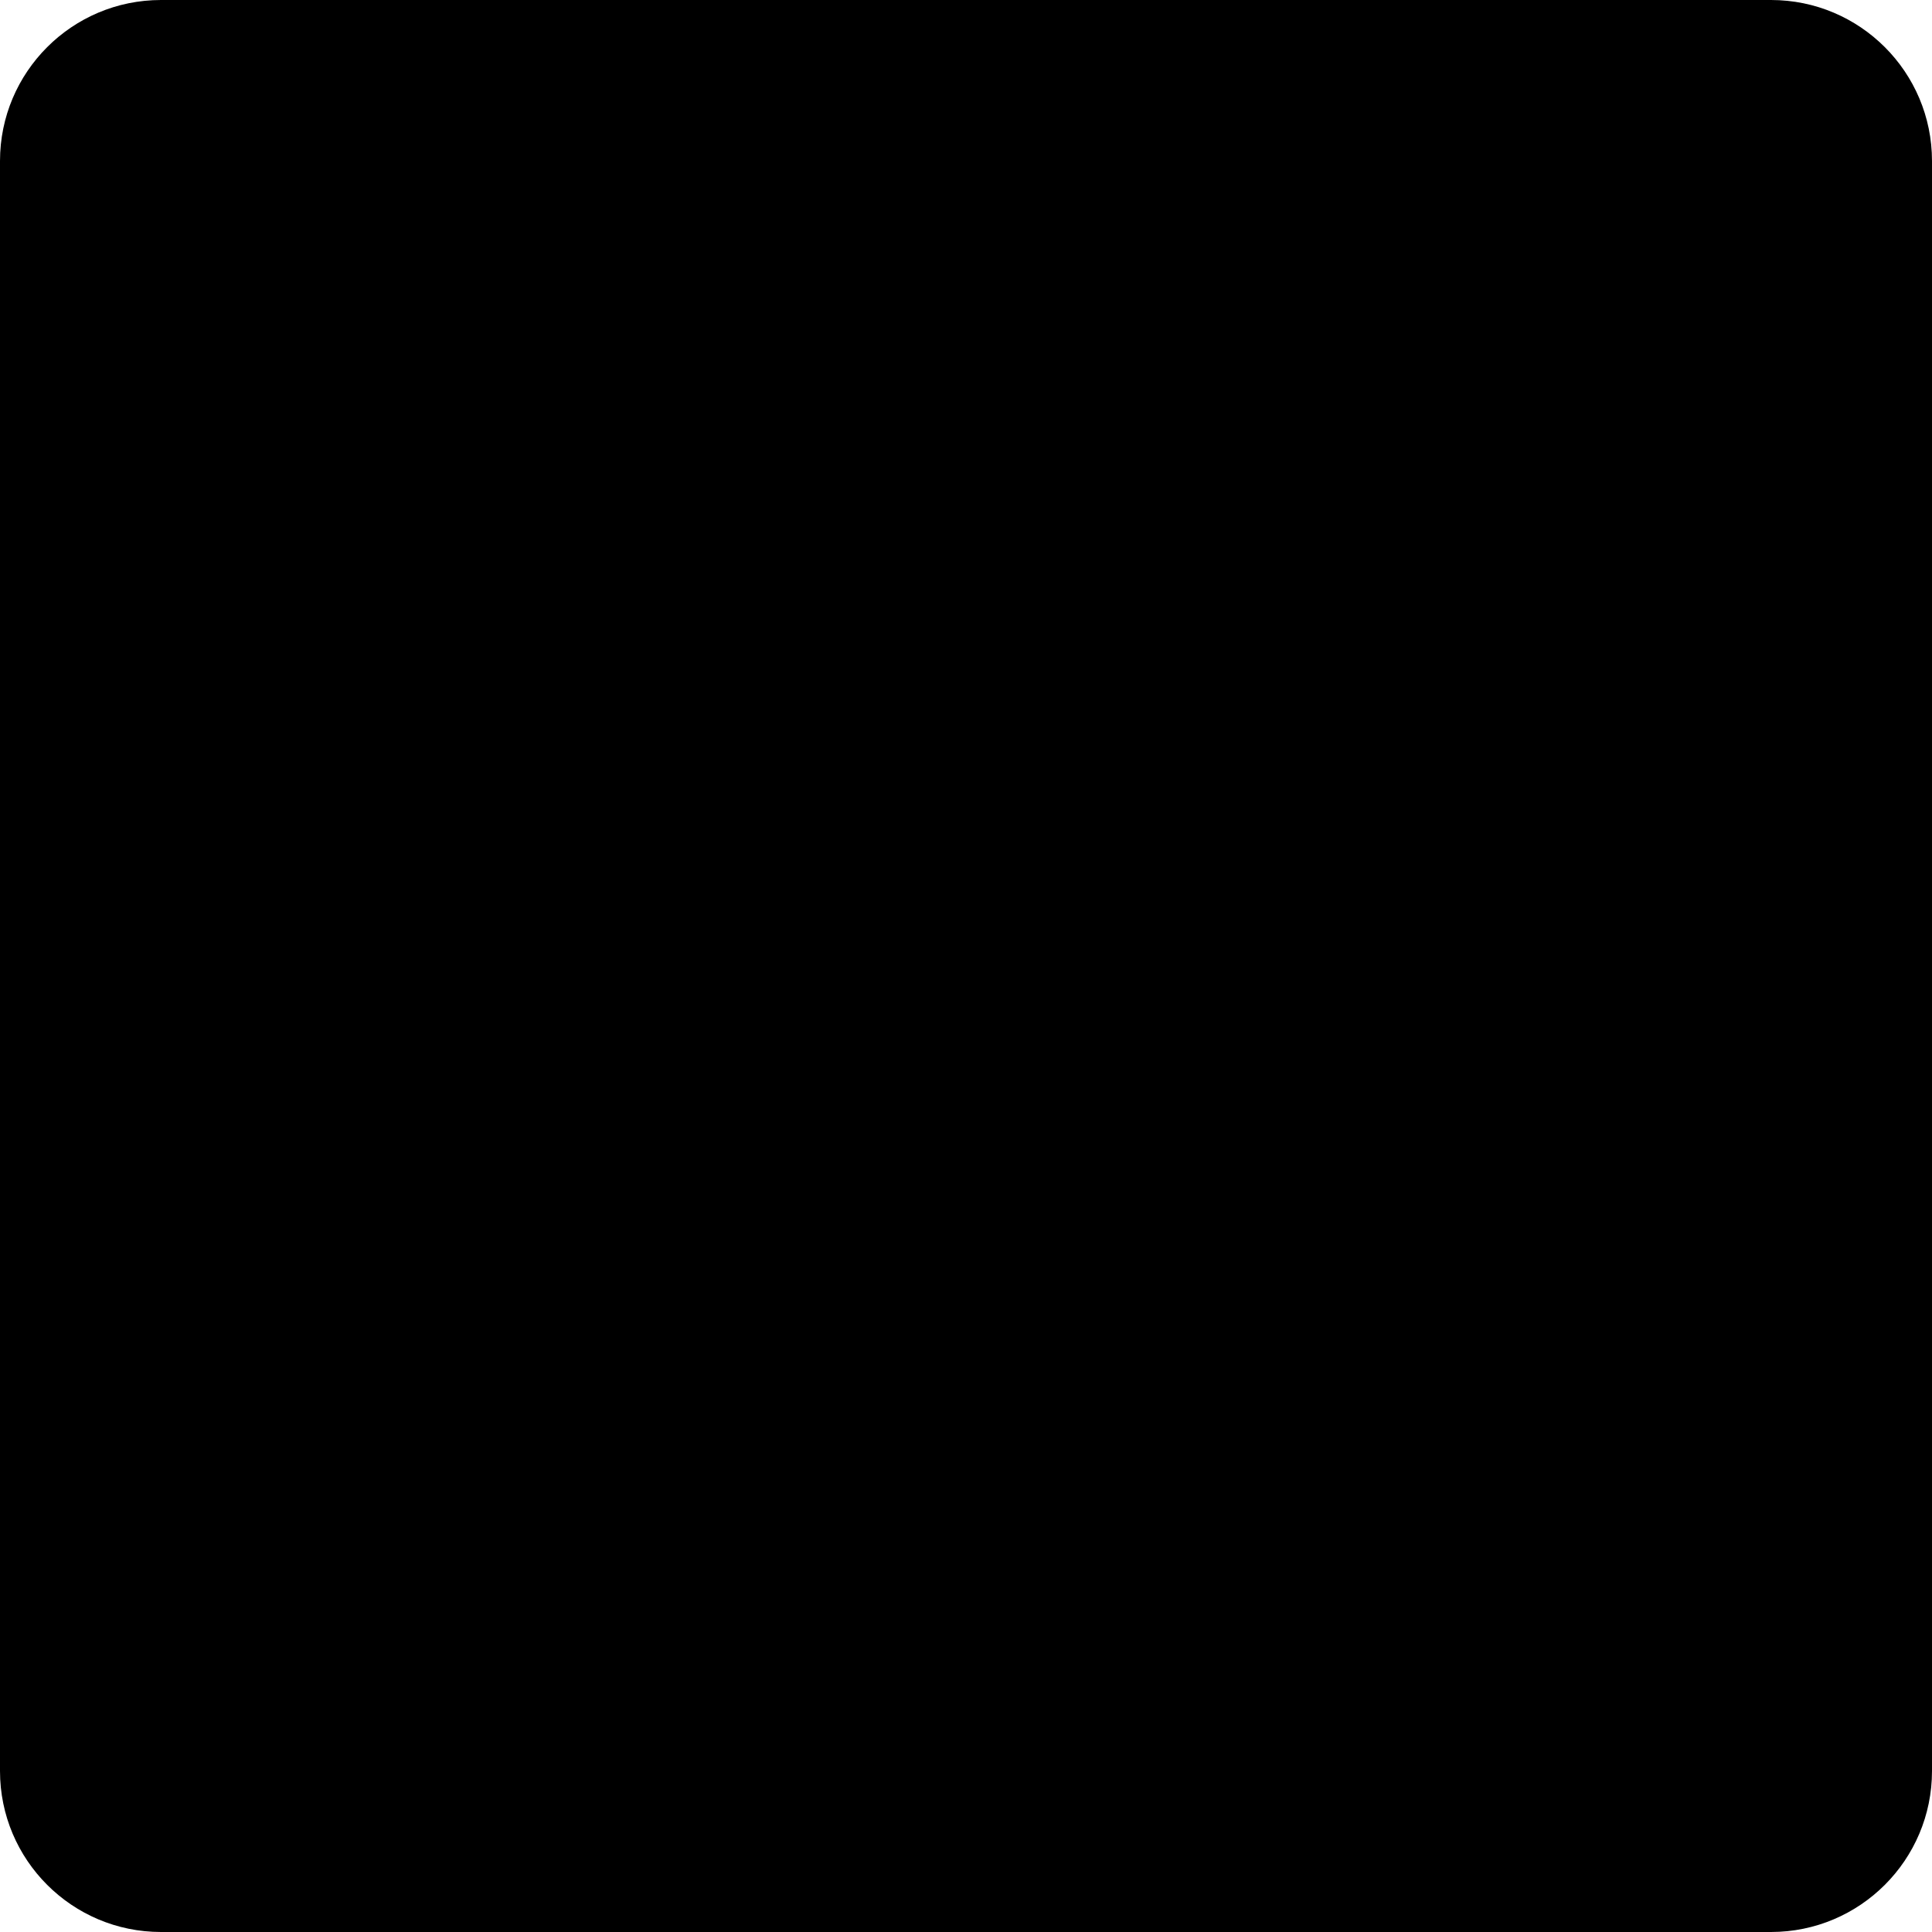
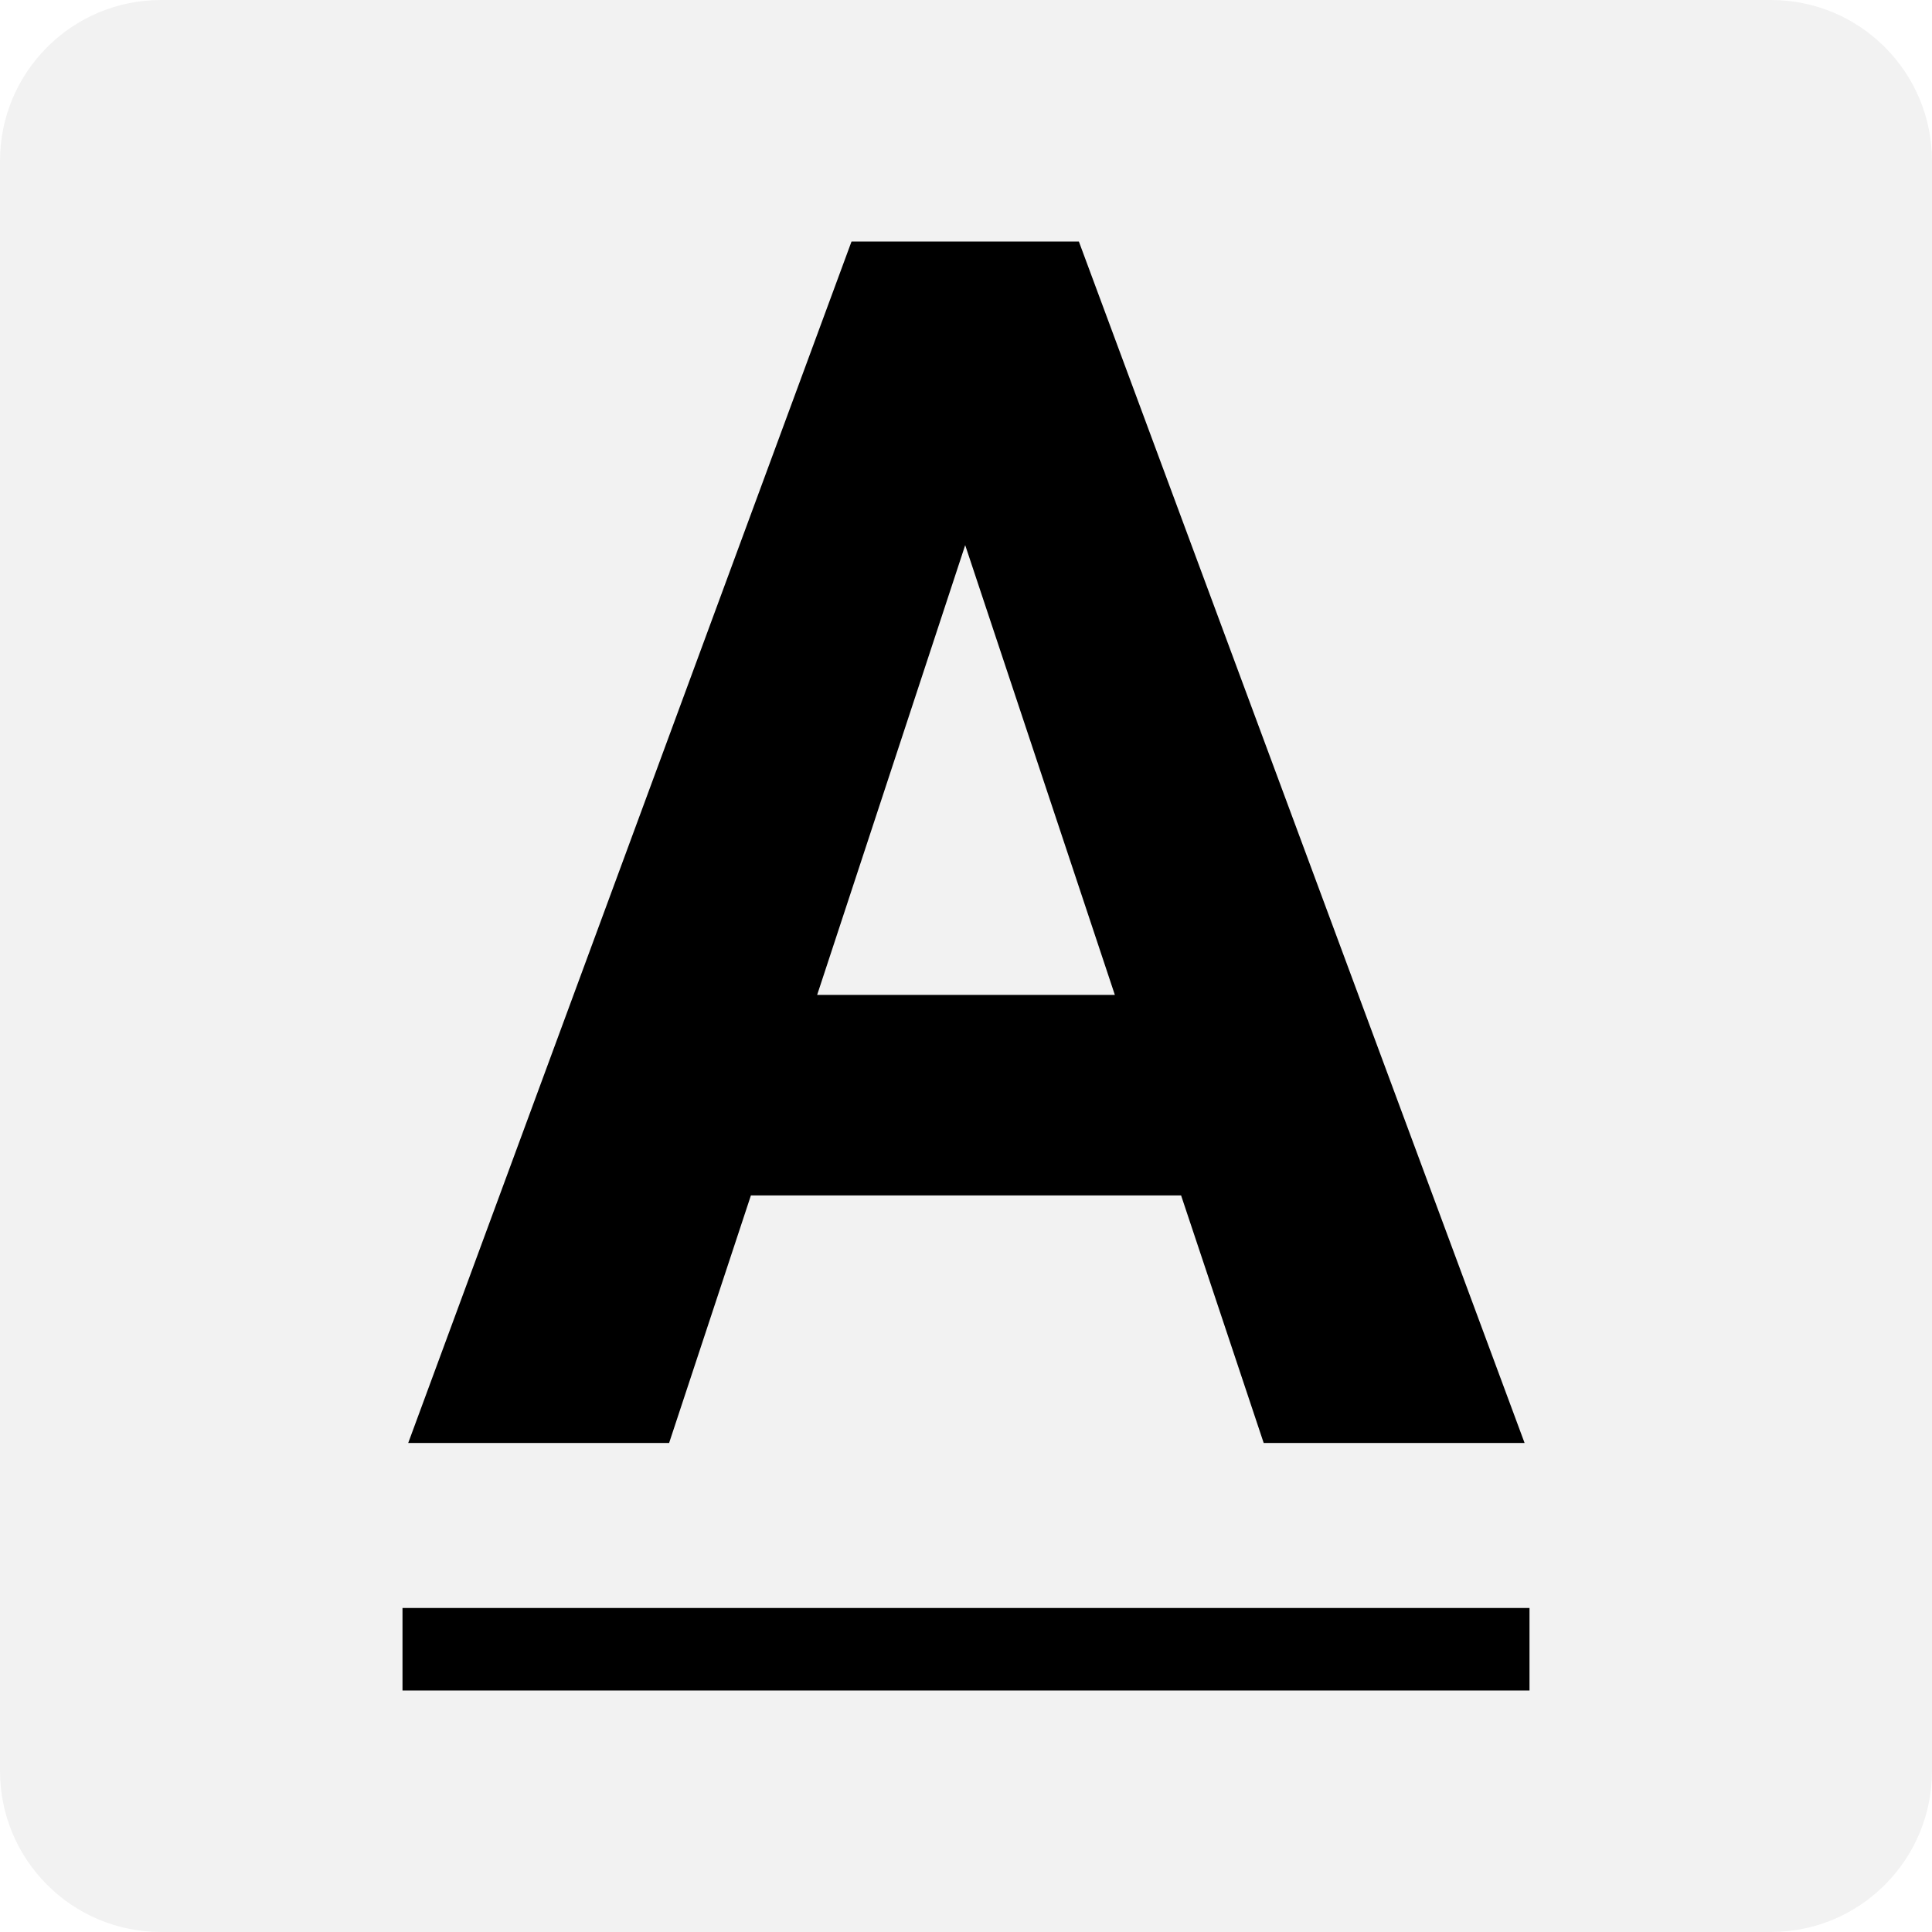
- <svg xmlns="http://www.w3.org/2000/svg" width="24" height="24" viewBox="0 0 24 24">
-   <rect width="24" height="24" rx="2" />
+ <svg xmlns="http://www.w3.org/2000/svg" width="24" height="24" viewBox="0 0 24 24" fill="none">
+   <rect width="24" height="24" rx="2" fill="#F2F2F2" />
  <path d="M14.672 14.85H9.328L8.312 17.925H5.071L10.578 3H13.402L18.939 17.925H15.698L14.672 14.85ZM10.151 12.359H13.849L11.99 6.772L10.151 12.359Z" fill="black" />
  <path d="M5 19.975H19V21H5V19.975Z" fill="black" />
</svg>
